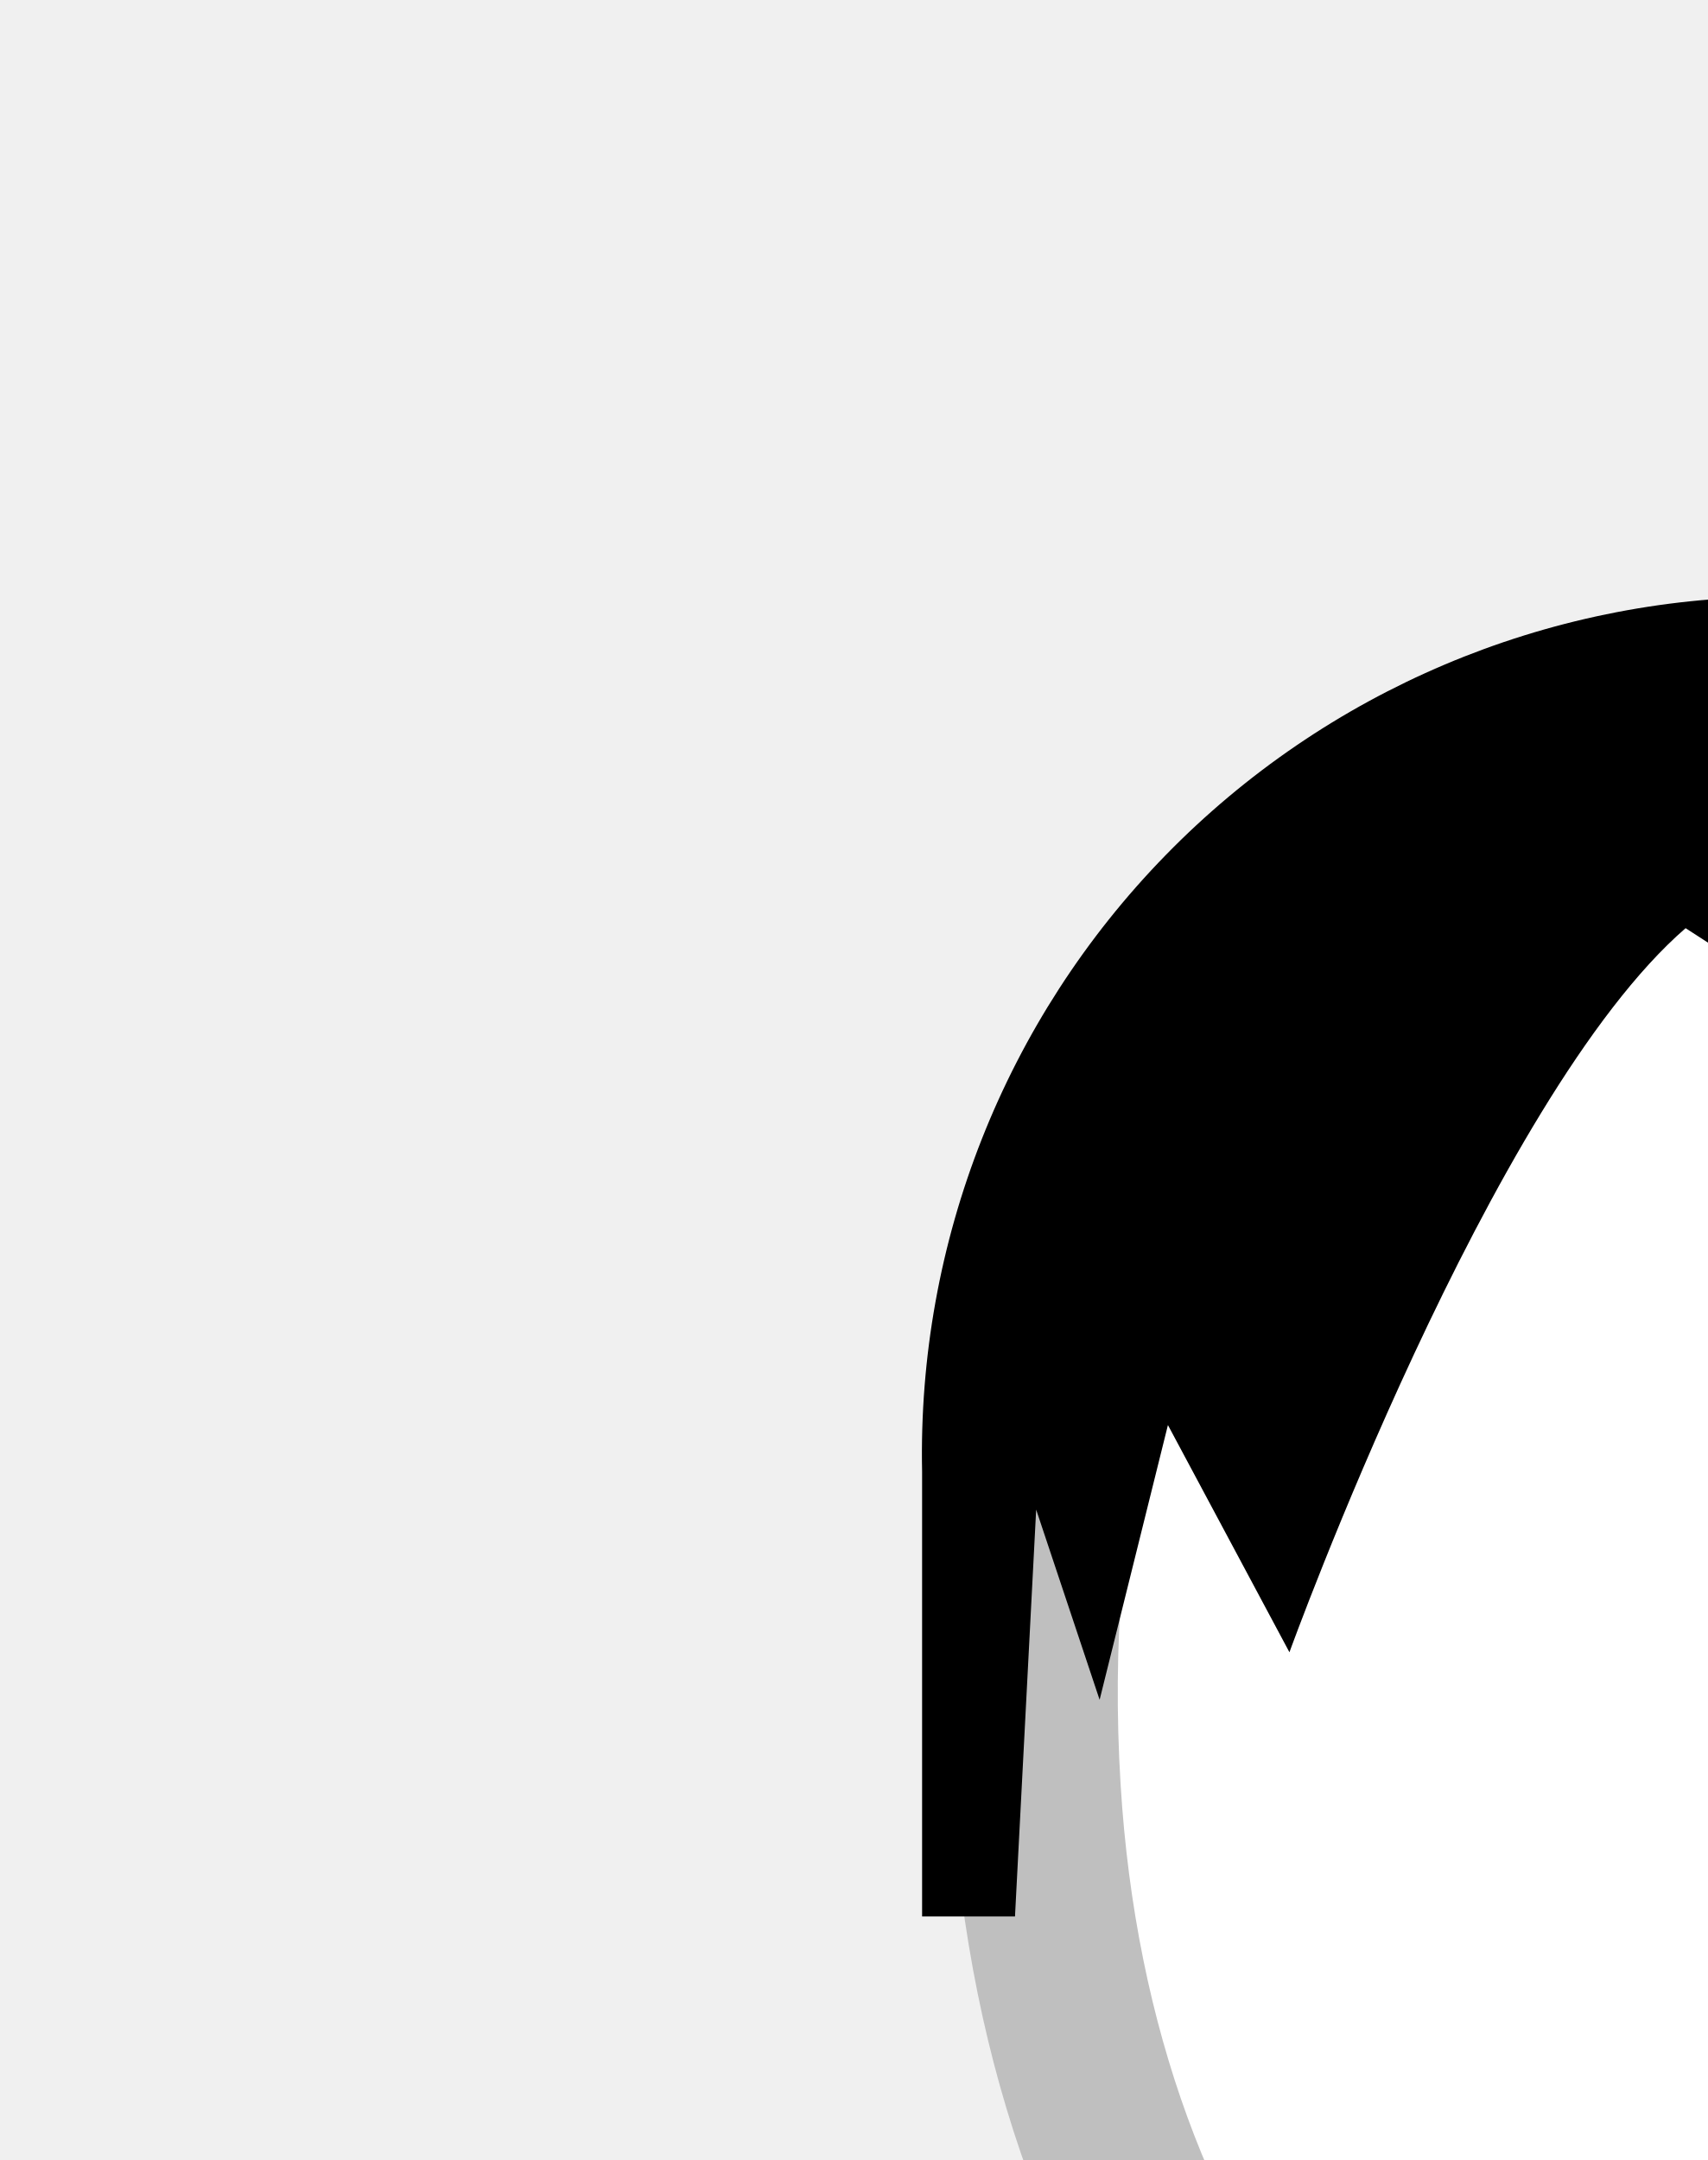
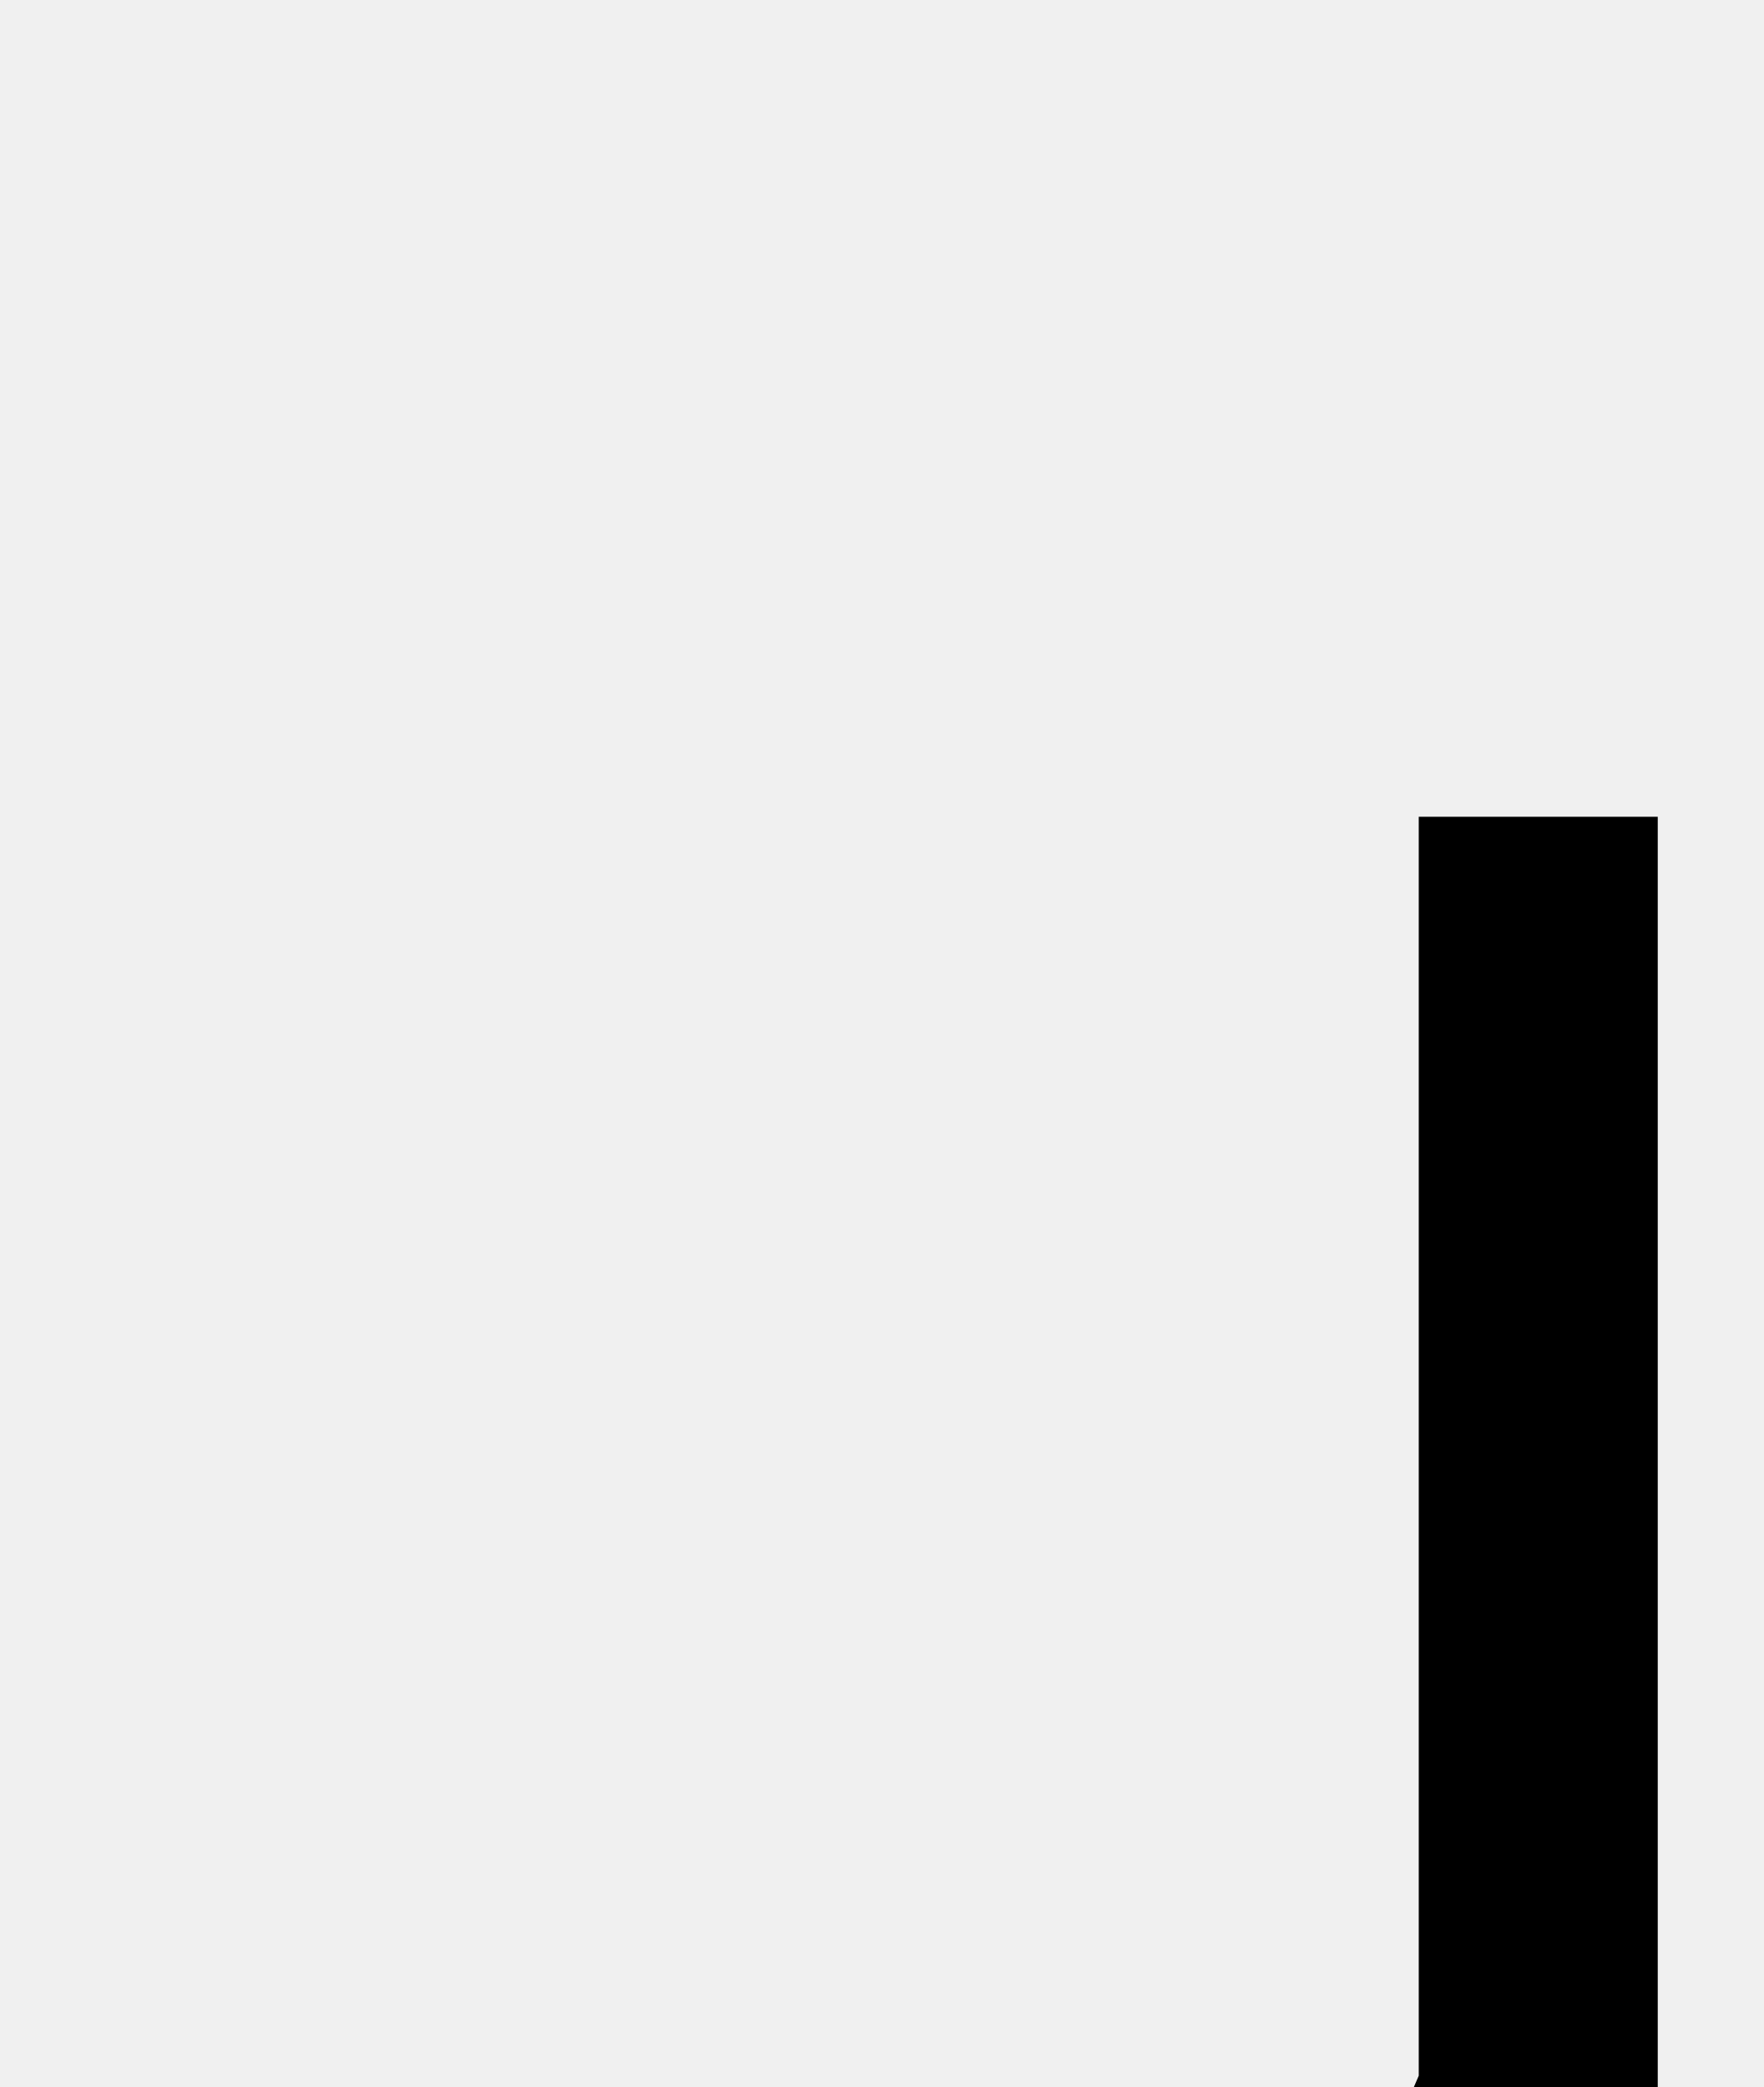
- <svg id="e67ad03c-43a0-48f2-a06b-2ec0ec908707" viewbox="0 0 52 52">
-   <g data-name="66" id="45e6632a-aa3c-4174-b952-1c57815073a7">
-     <path d="M26 11.2c-7.039 0-11.36 6.324-10.829 15 .464 7.58 4.873 12.917 10.829 12.917 5.955 0 10.363-5.337 10.828-12.917.531-8.681-3.79-15-10.828-15z" fill="#fff" stroke="#bfbfbf" stroke-width="2.475" />
-     <path d="M26 8.735a12.549 12.549 0 0 0-12.5 12.81v6.511h1.36l.31-5.956.929 2.784 1-4.022 1.779 3.326s2.939-8.122 5.8-10.6l1.315.85 1.315-.85c2.862 2.474 5.8 10.6 5.8 10.6l1.779-3.326 1.013 4.023.929-2.784.309 5.955H38.5v-6.511A12.55 12.55 0 0 0 26 8.735z" />
-   </g>
+ <svg id="10068113-216d-48fa-aae4-ef42ca0f5364" viewbox="0 0 52 52">
+   <path d="M20.66 10.97v17.24l-4.28 9.95" fill="none" stroke="#000" stroke-width="3.21" />
+   <path d="M18.77 39h5.18v-5.75L18.77 39z" />
+   <path d="M32.85 10.97v17.24l4.27 9.95" fill="none" stroke="#000" stroke-width="3.21" />
+   <path d="M33.46 39h-5.19v-5.75L33.46 39z" />
</svg>
